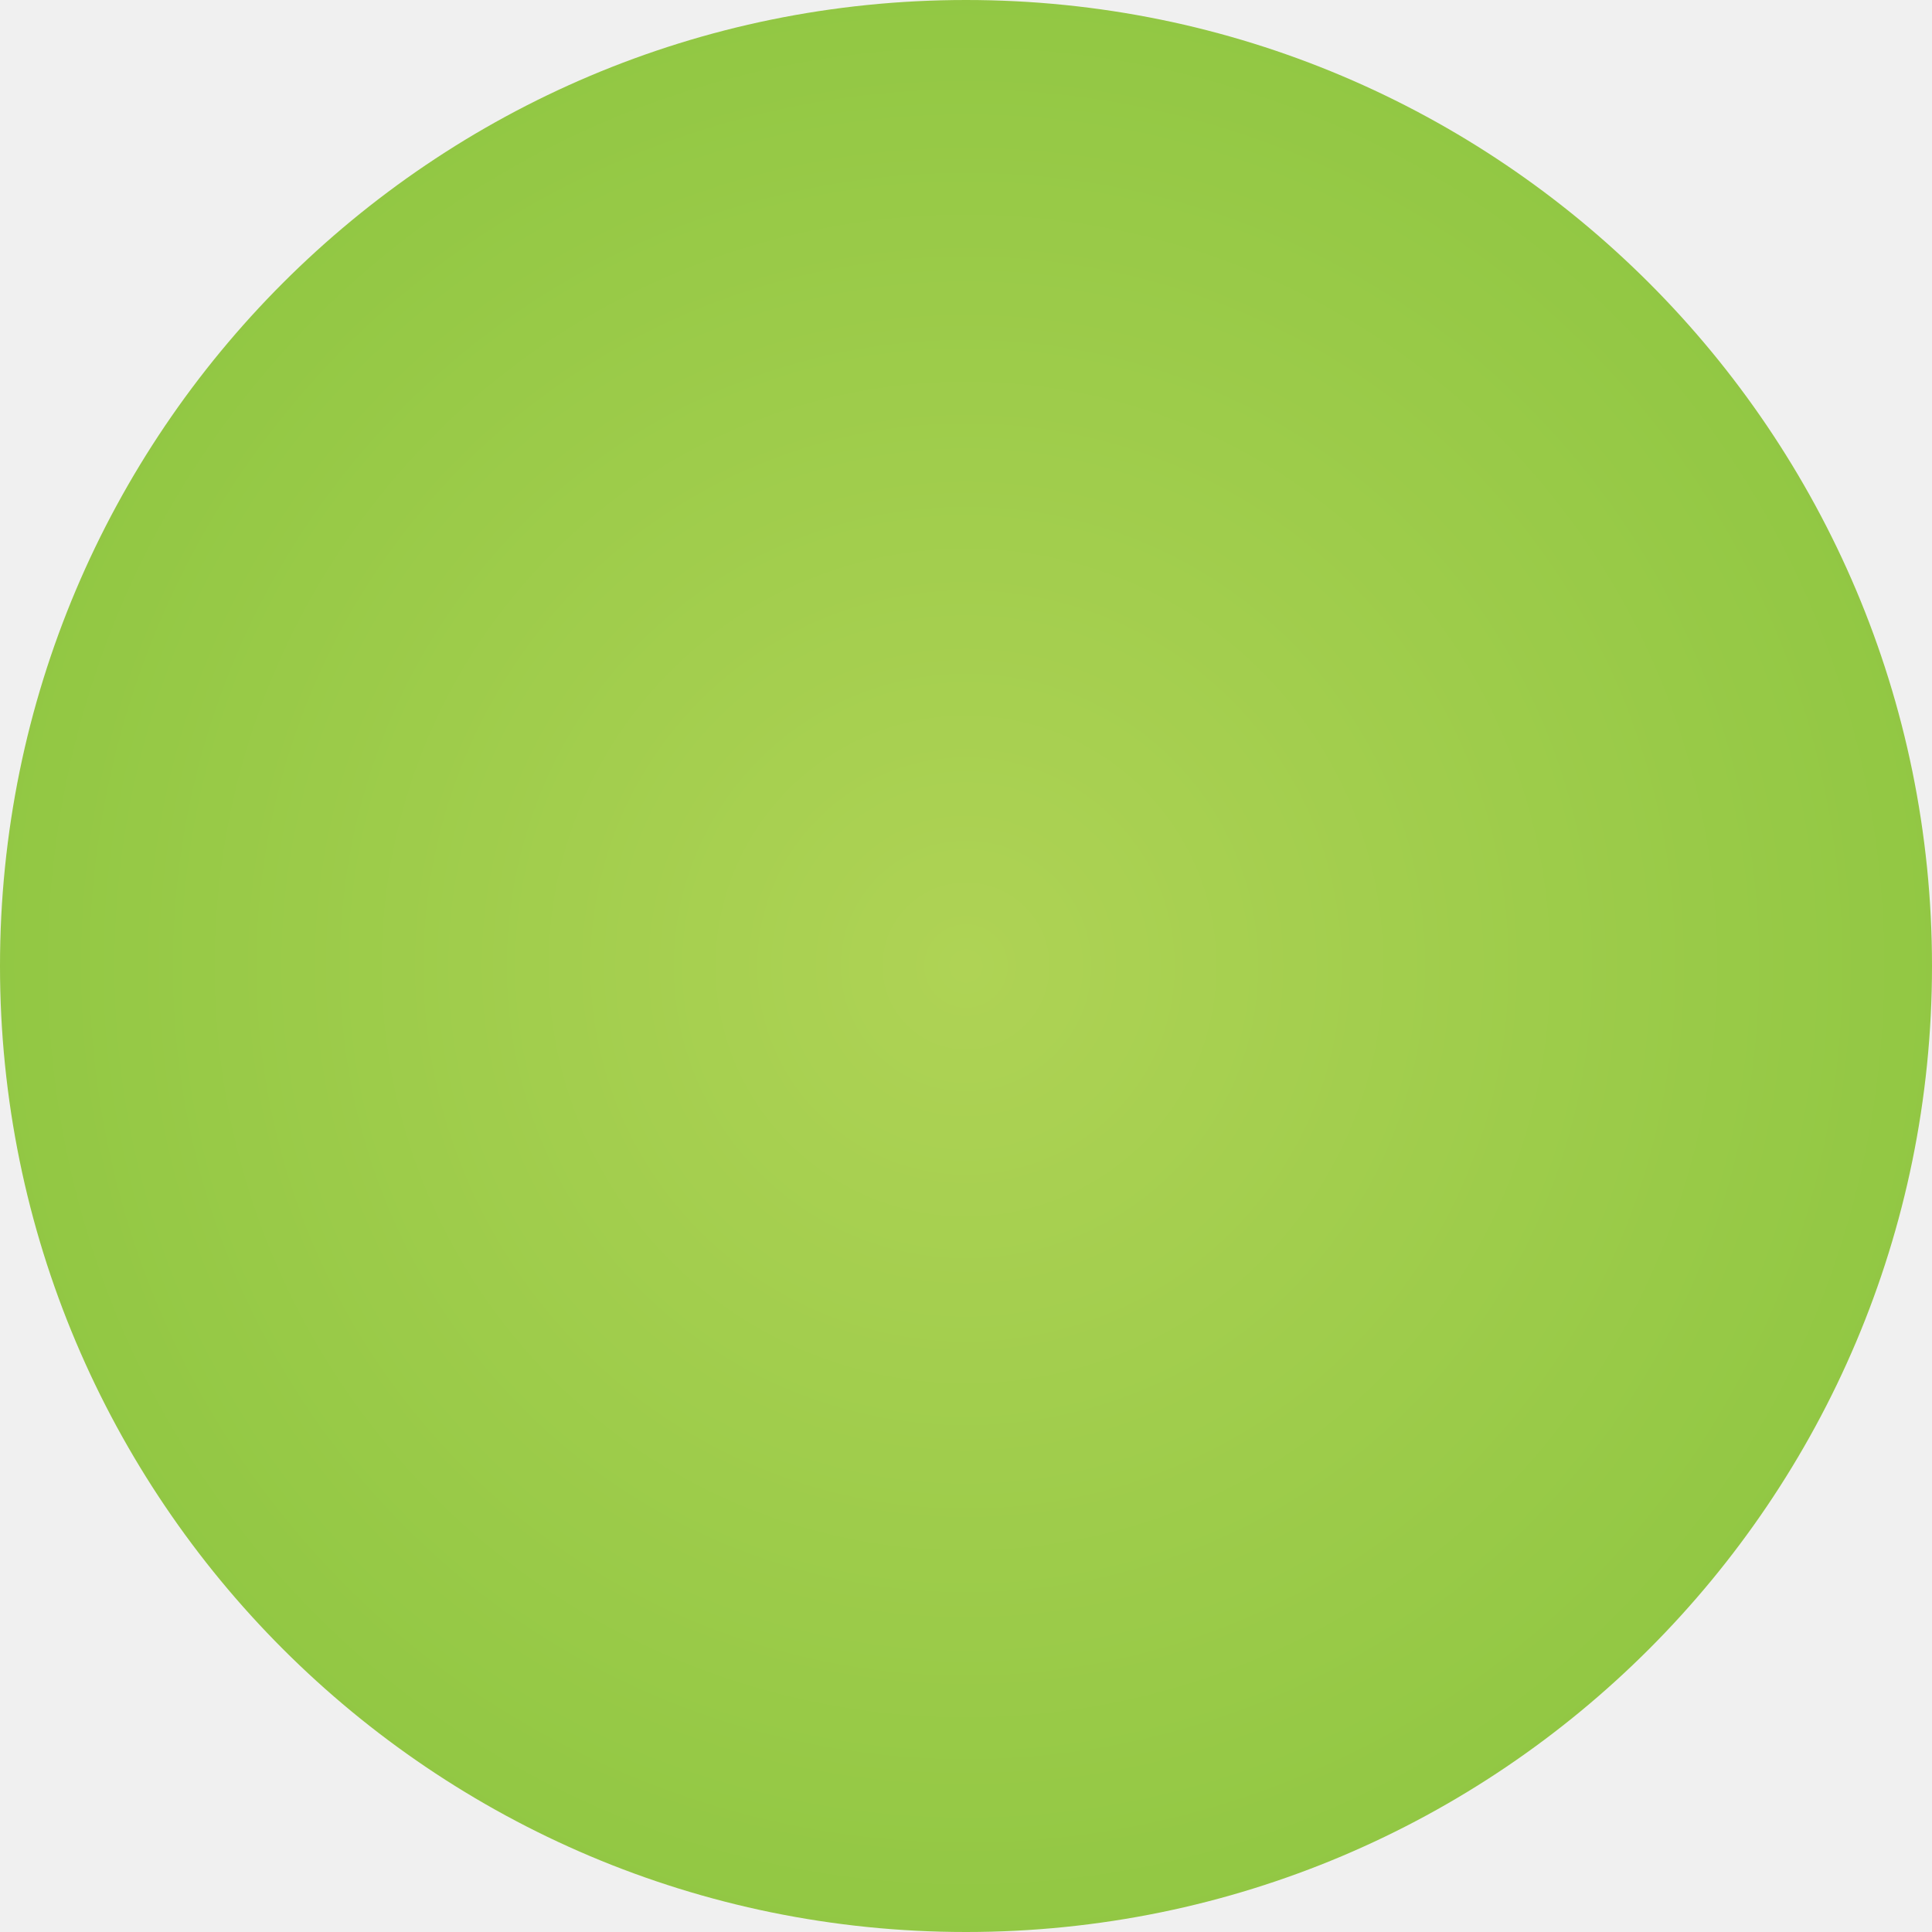
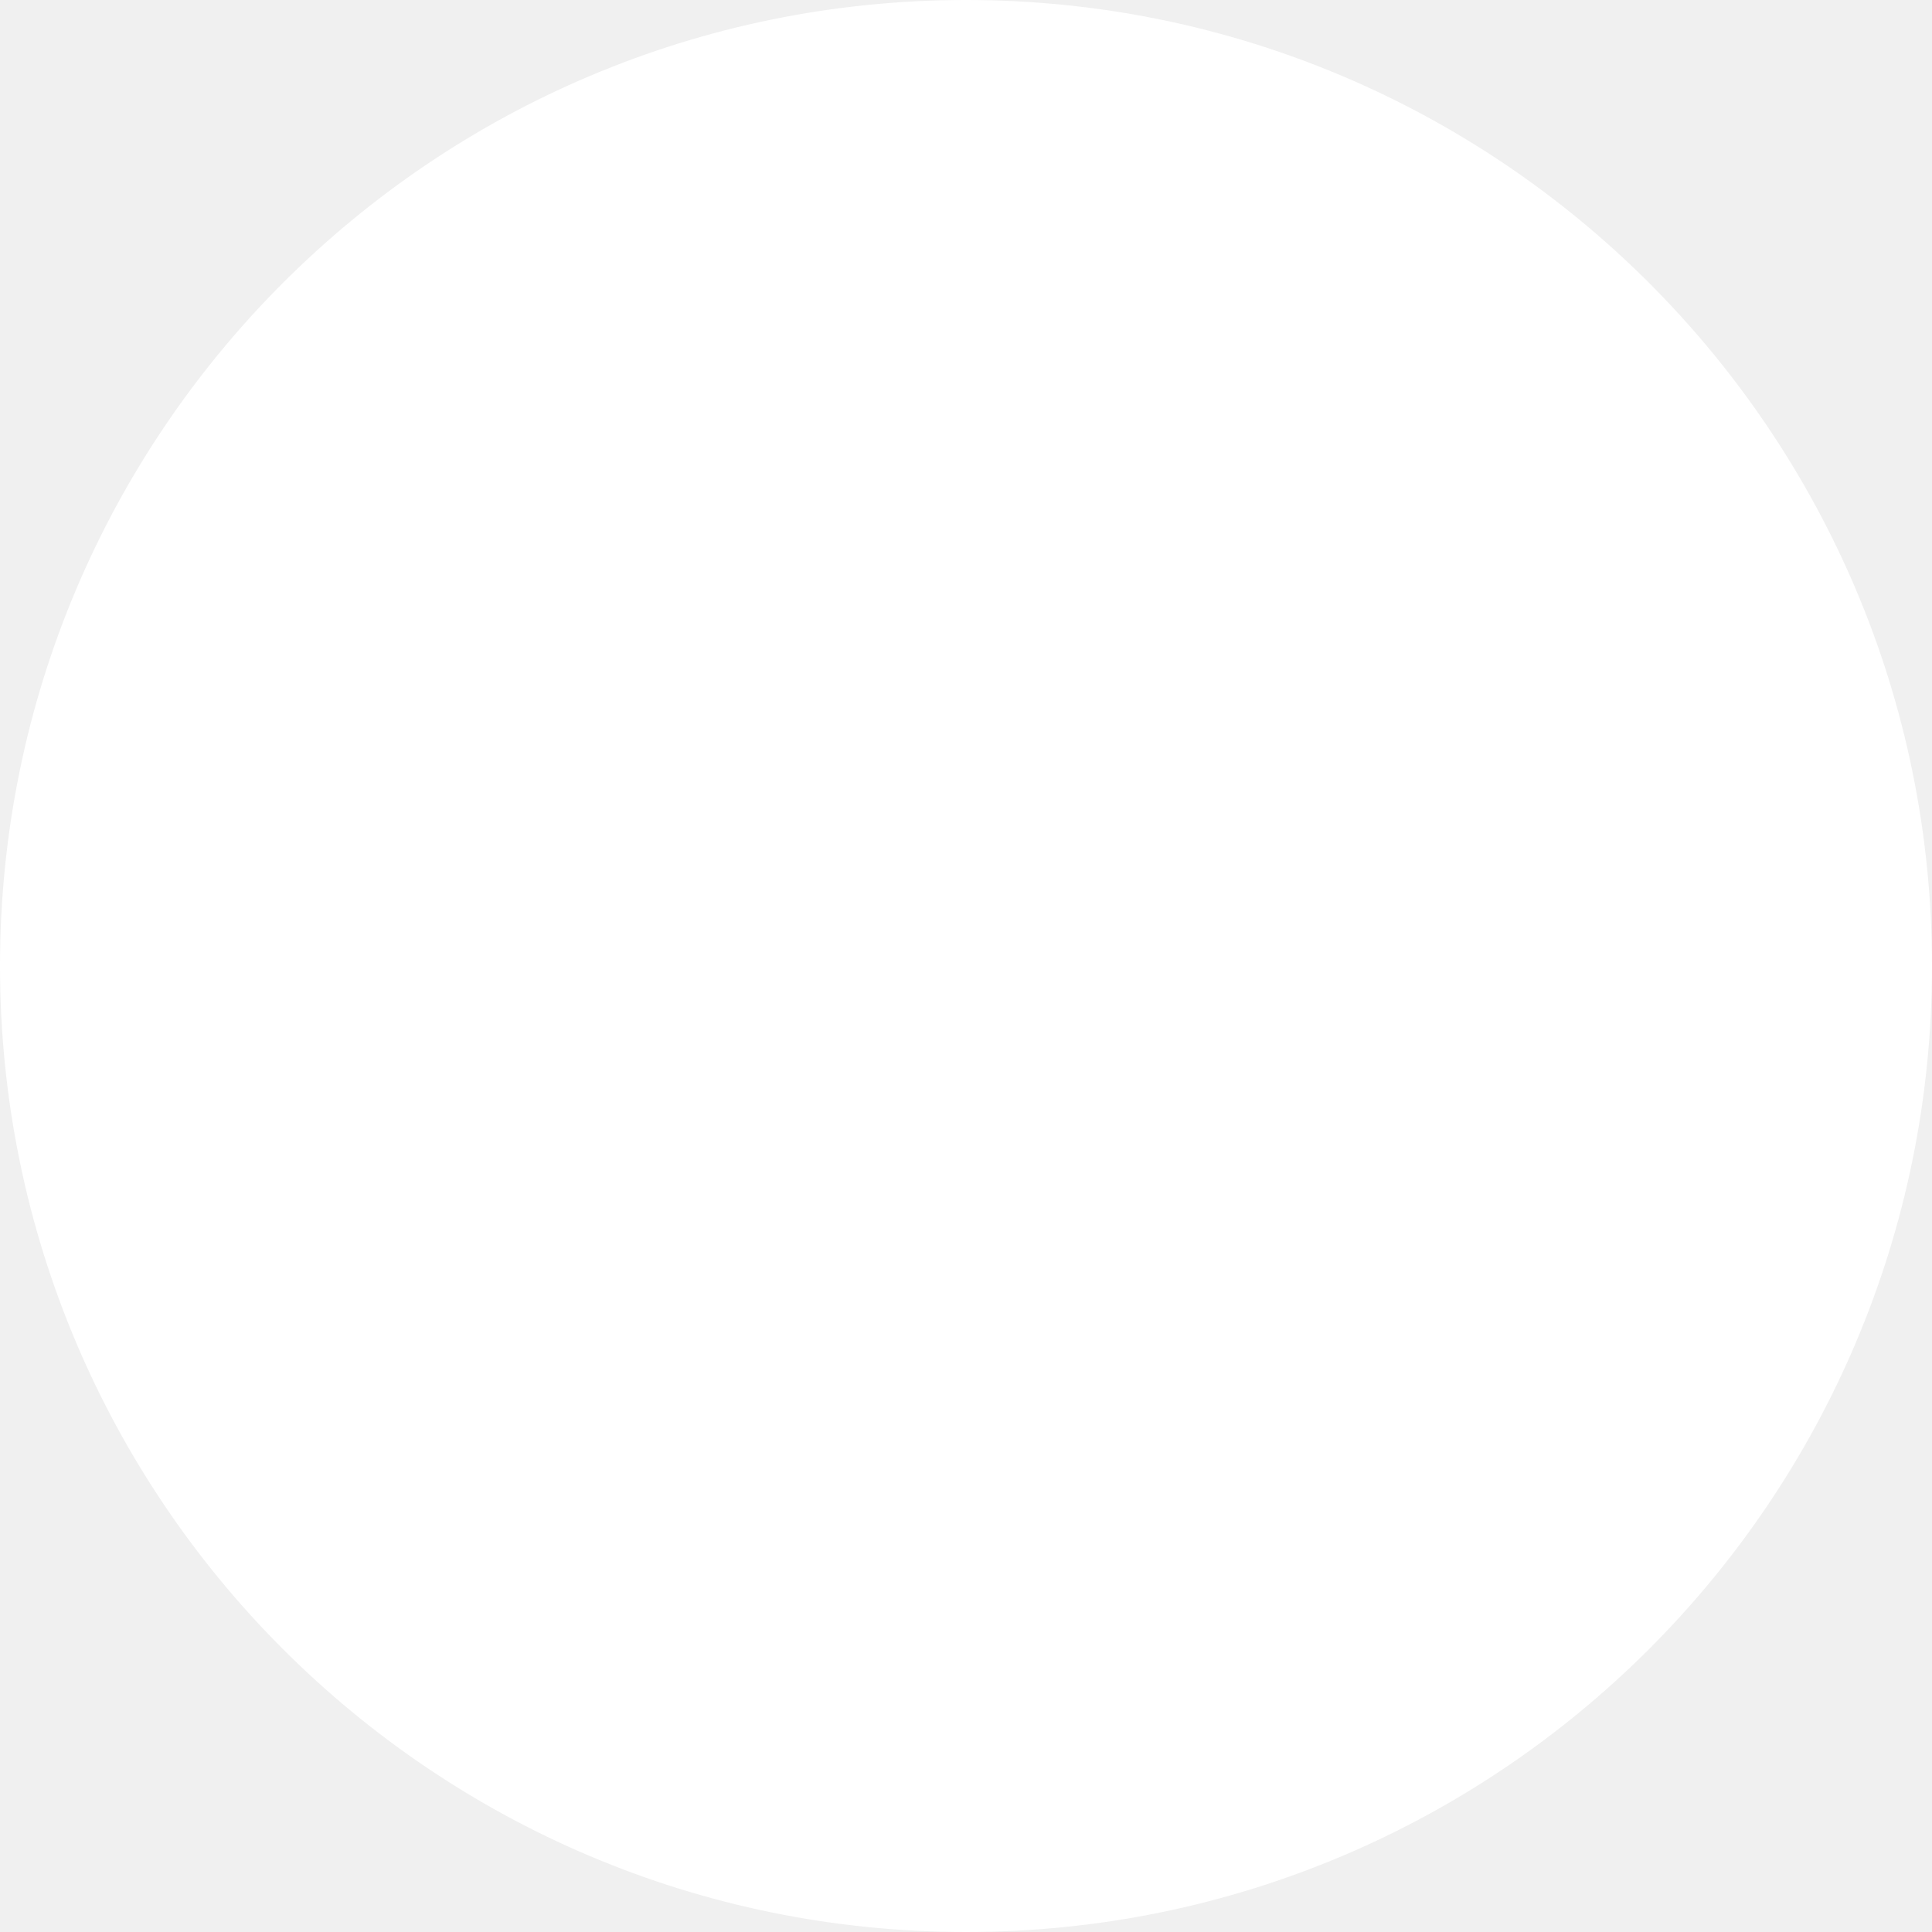
- <svg xmlns="http://www.w3.org/2000/svg" width="12" height="12" viewBox="0 0 12 12">
+ <svg xmlns="http://www.w3.org/2000/svg" width="12" height="12" viewBox="0 0 12 12" fill="none">
+   <g clip-path="url(#clip0_119_45)">
+     <path d="M6 12C9.314 12 12 9.314 12 6C12 2.686 9.314 0 6 0C2.686 0 0 2.686 0 6C0 9.314 2.686 12 6 12Z" fill="white" />
+   </g>
  <defs>
-     <radialGradient id="gradA" cx="50%" cy="50%" r="60%">
-       <stop offset="0%" stop-color="#AFD355" />
-       <stop offset="100%" stop-color="#8CC540" />
-     </radialGradient>
+     <clipPath id="clip0_119_45">
+       <rect width="12" height="12" fill="white" />
+     </clipPath>
  </defs>
-   <circle cx="6" cy="6" r="6" fill="url(#gradA)" />
</svg>
